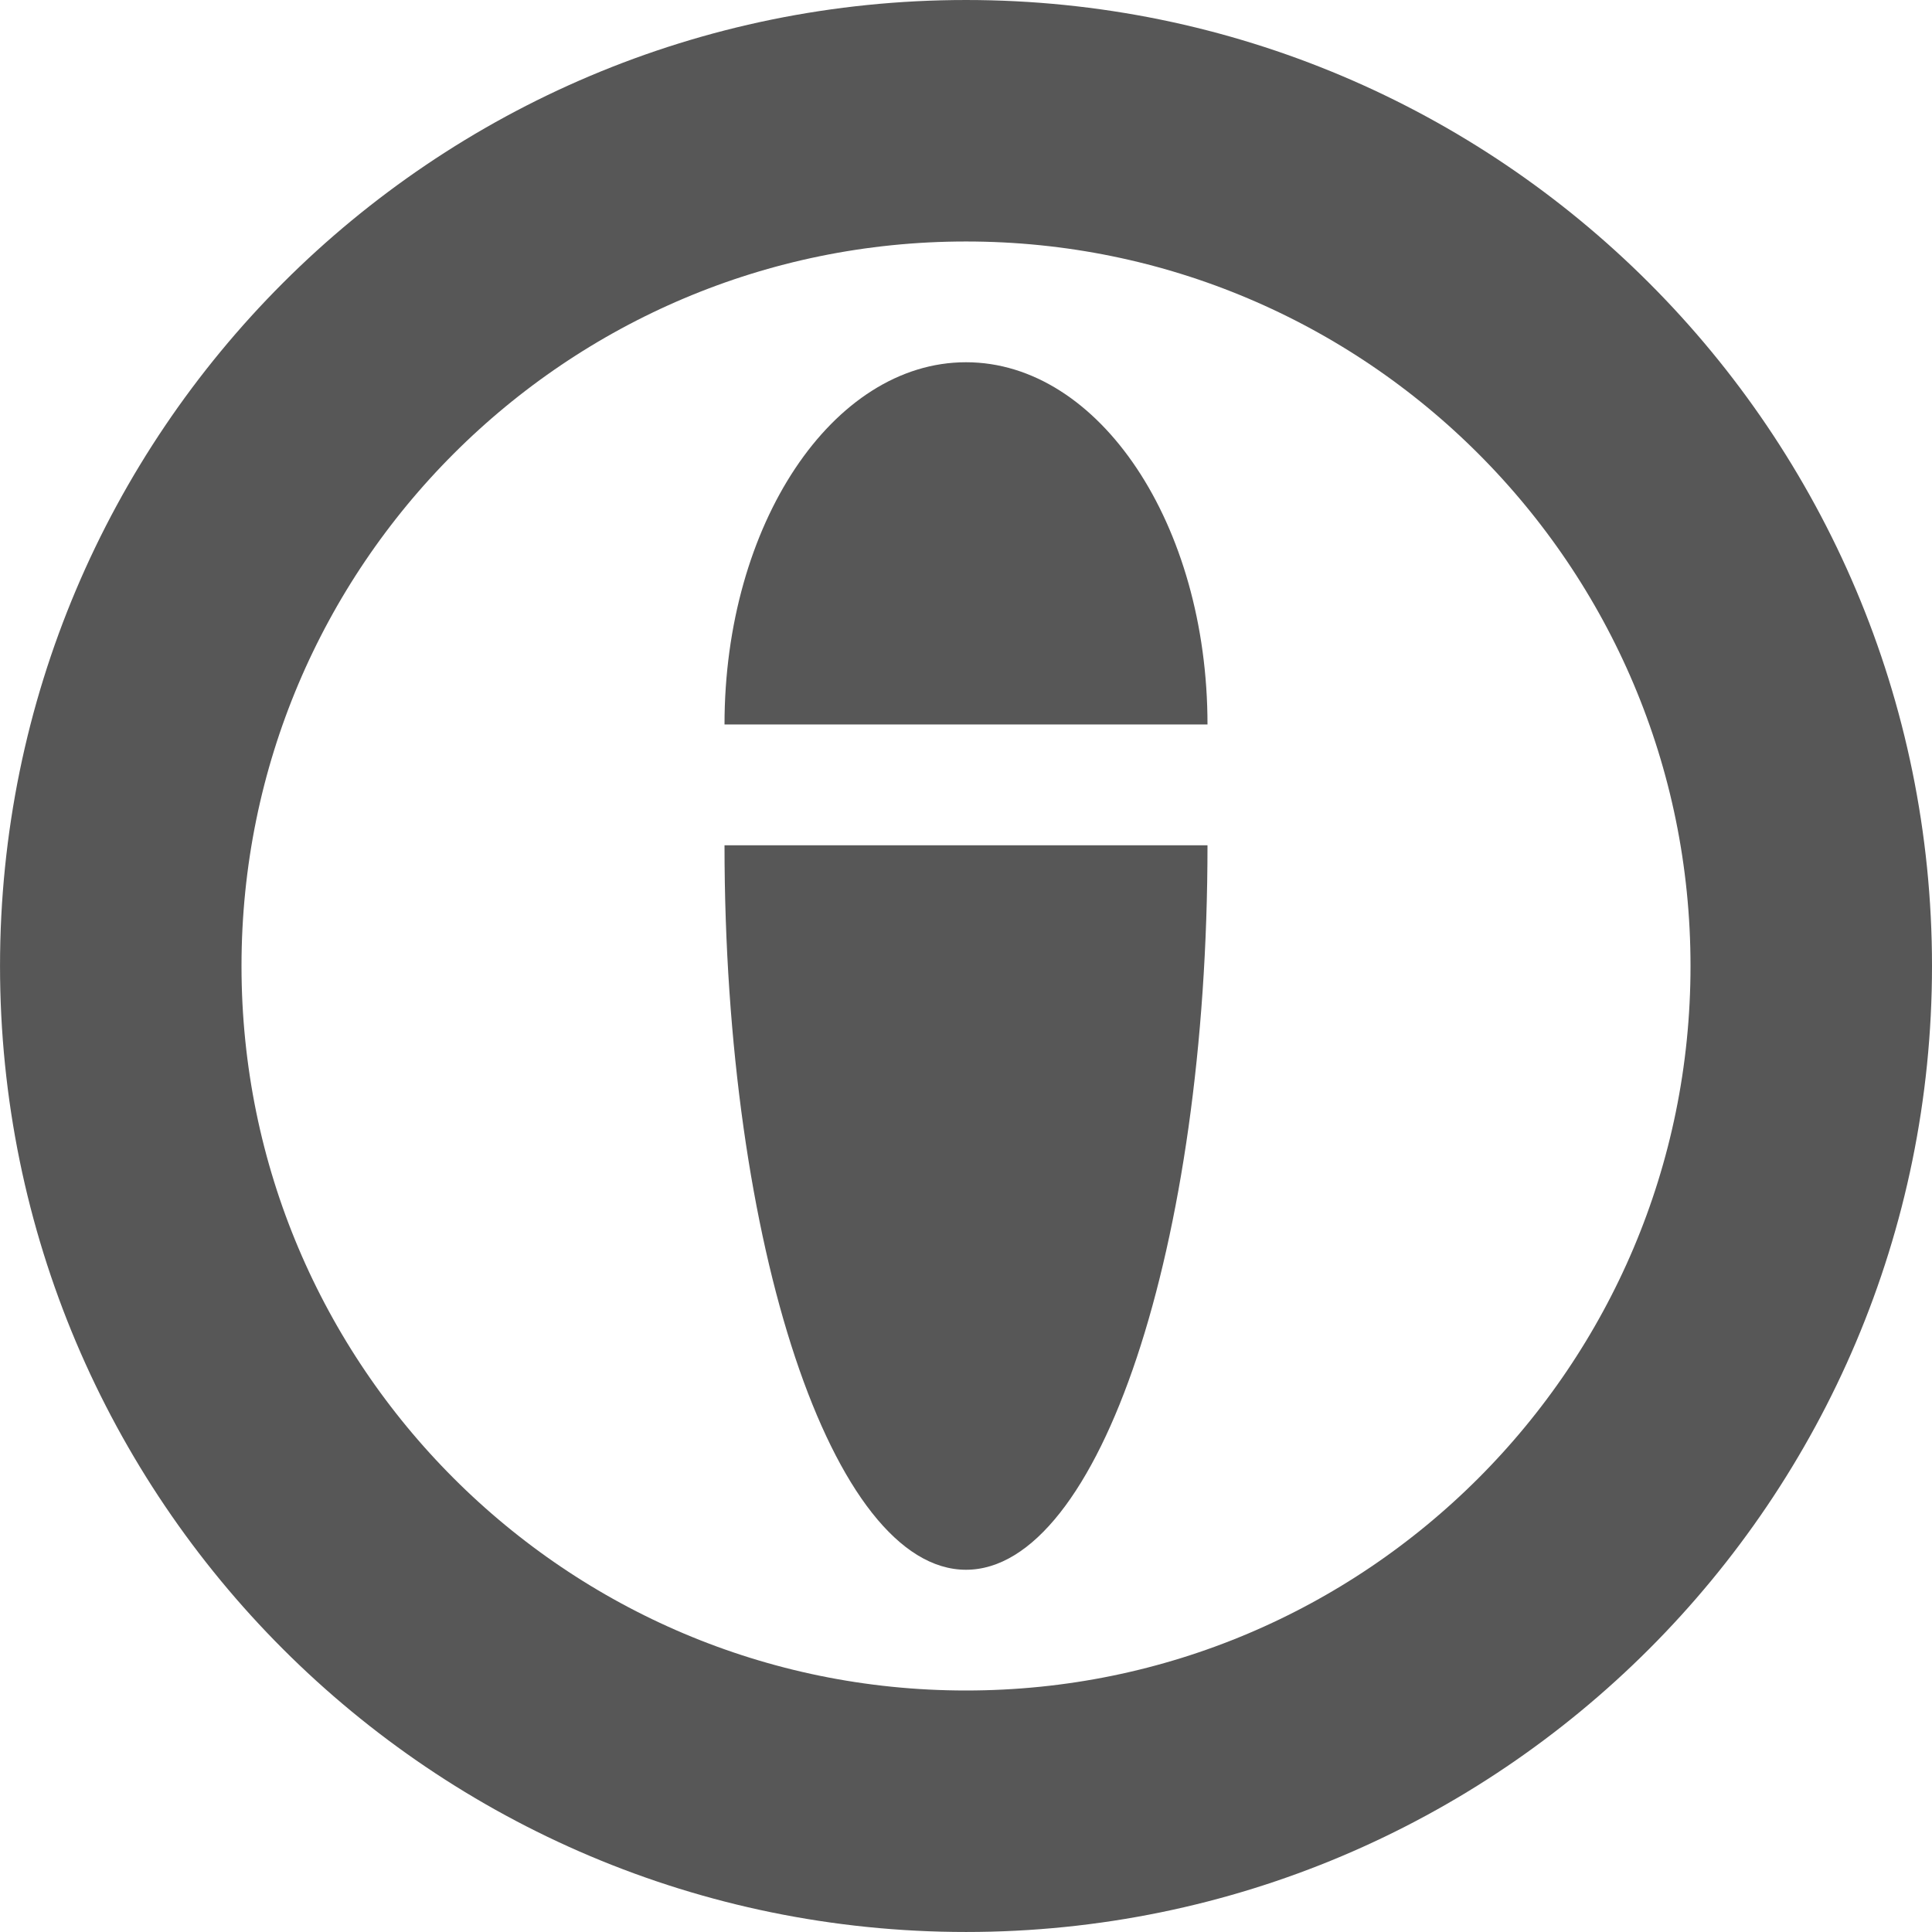
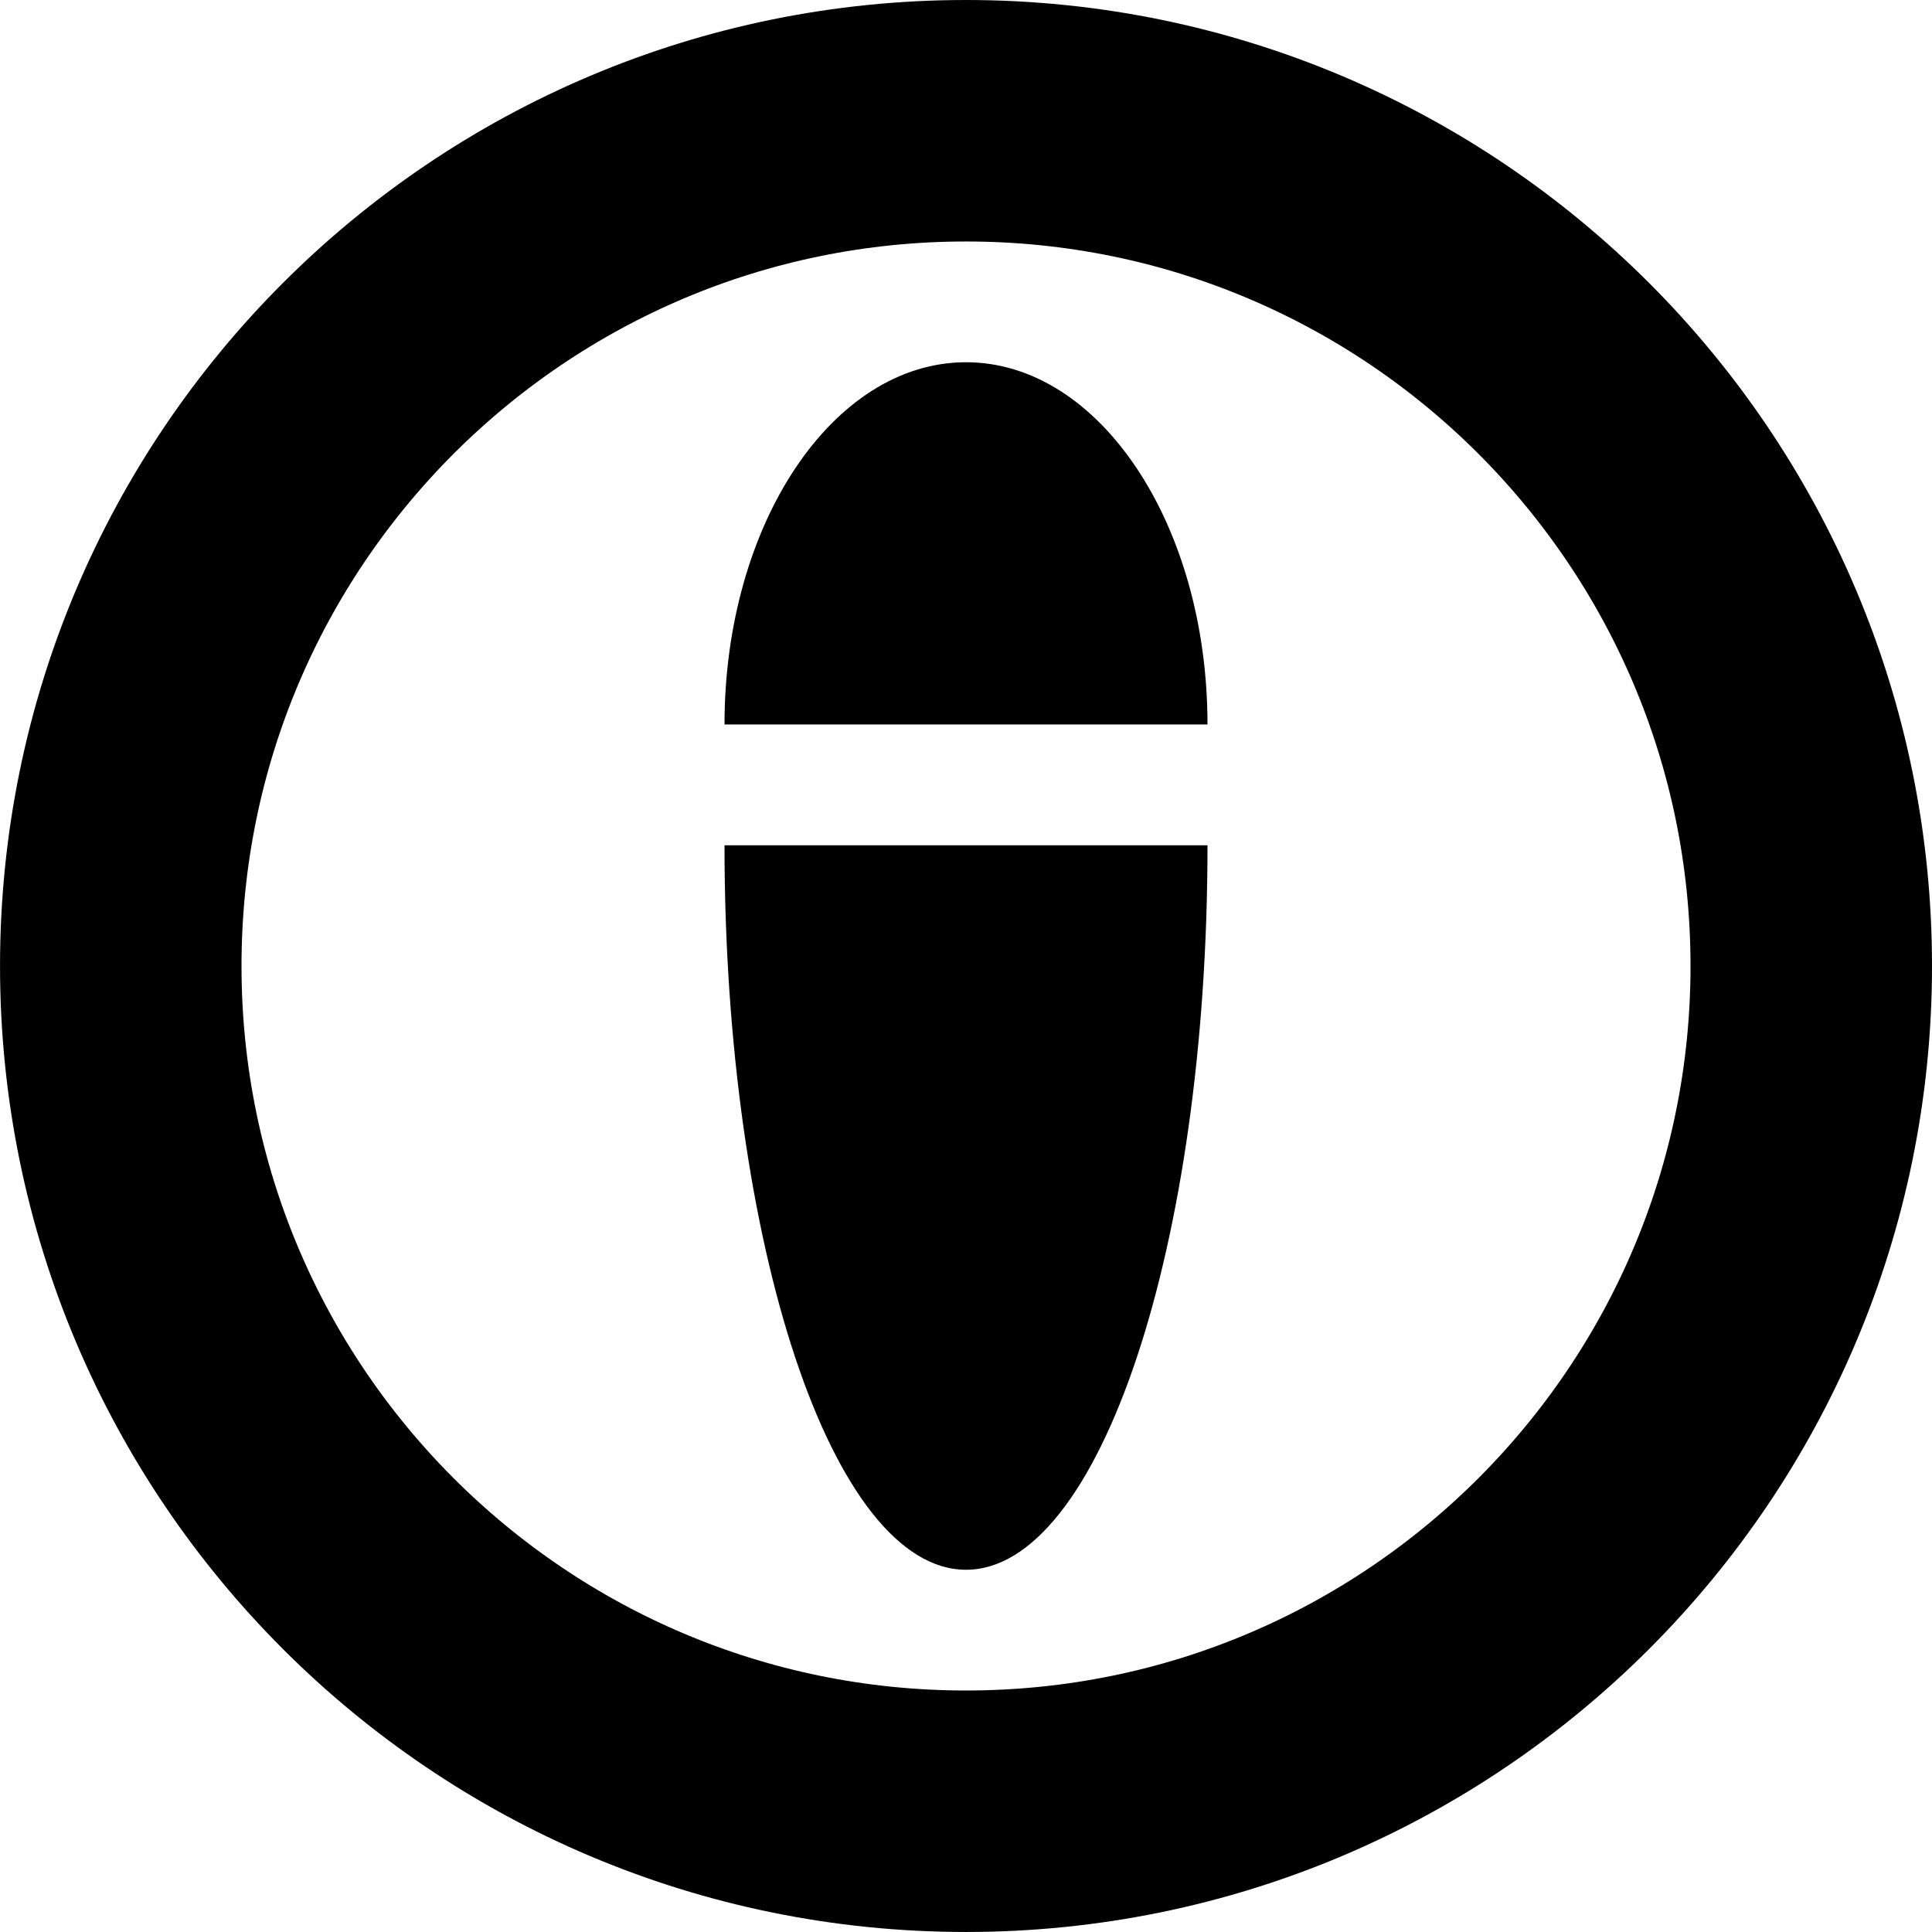
<svg xmlns="http://www.w3.org/2000/svg" width="64px" height="64px" id="svg2816" version="1.1">
  <defs id="defs2818">
    </defs>
  <g id="layer1">
-     <path transform="matrix(0.7926829,0,0,2.378049,32.19512,-8.487801)" d="M 9.846,15.344 A 10.092,10.092 0 1 1 -10.338,15.344" id="path2487" style="opacity:0.66;fill:#000000;fill-opacity:1;stroke:none" />
-     <path style="opacity:0.66;fill:#000000;fill-opacity:1;stroke:none" id="path2491" d="M 9.846,15.344 A 10.092,10.092 0 1 1 -10.338,15.344" transform="matrix(0.7926829,0,0,-1.189024,32.19512,42.2439)" />
-     <path style="opacity:0.66;fill:none;fill-opacity:1;stroke:#000000;stroke-width:6.423;stroke-miterlimit:4;stroke-dasharray:none" id="path2519" d="M -5.251,27.569 A 22.482,22.482 0 1 1 -50.215,27.569 22.482,22.482 0 1 1 -5.251,27.569 z" transform="matrix(1.245438,0,0,1.245438,66.54014,-2.335766)" />
+     <g id="g3033">
+       <path style="opacity:1;fill:#000000;fill-opacity:1;stroke:none" id="path2487" d="M 9.846,15.344 A 10.092,10.092 0 1 1 -10.338,15.344" transform="matrix(0.7926829,0,0,2.378049,32.19512,-8.487801)" />
+       <path transform="matrix(0.7926829,0,0,-1.189024,32.19512,42.2439)" d="M 9.846,15.344 A 10.092,10.092 0 1 1 -10.338,15.344" id="path2491" style="opacity:1;fill:#000000;fill-opacity:1;stroke:none" />
+       <path transform="matrix(1.245438,0,0,1.245438,66.54014,-2.335766)" d="M -5.251,27.569 A 22.482,22.482 0 1 1 -50.215,27.569 22.482,22.482 0 1 1 -5.251,27.569 z" id="path2519" style="opacity:1;fill:none;fill-opacity:1;stroke:#000000;stroke-width:6.423;stroke-miterlimit:4;stroke-dasharray:none" />
+     </g>
  </g>
</svg>
